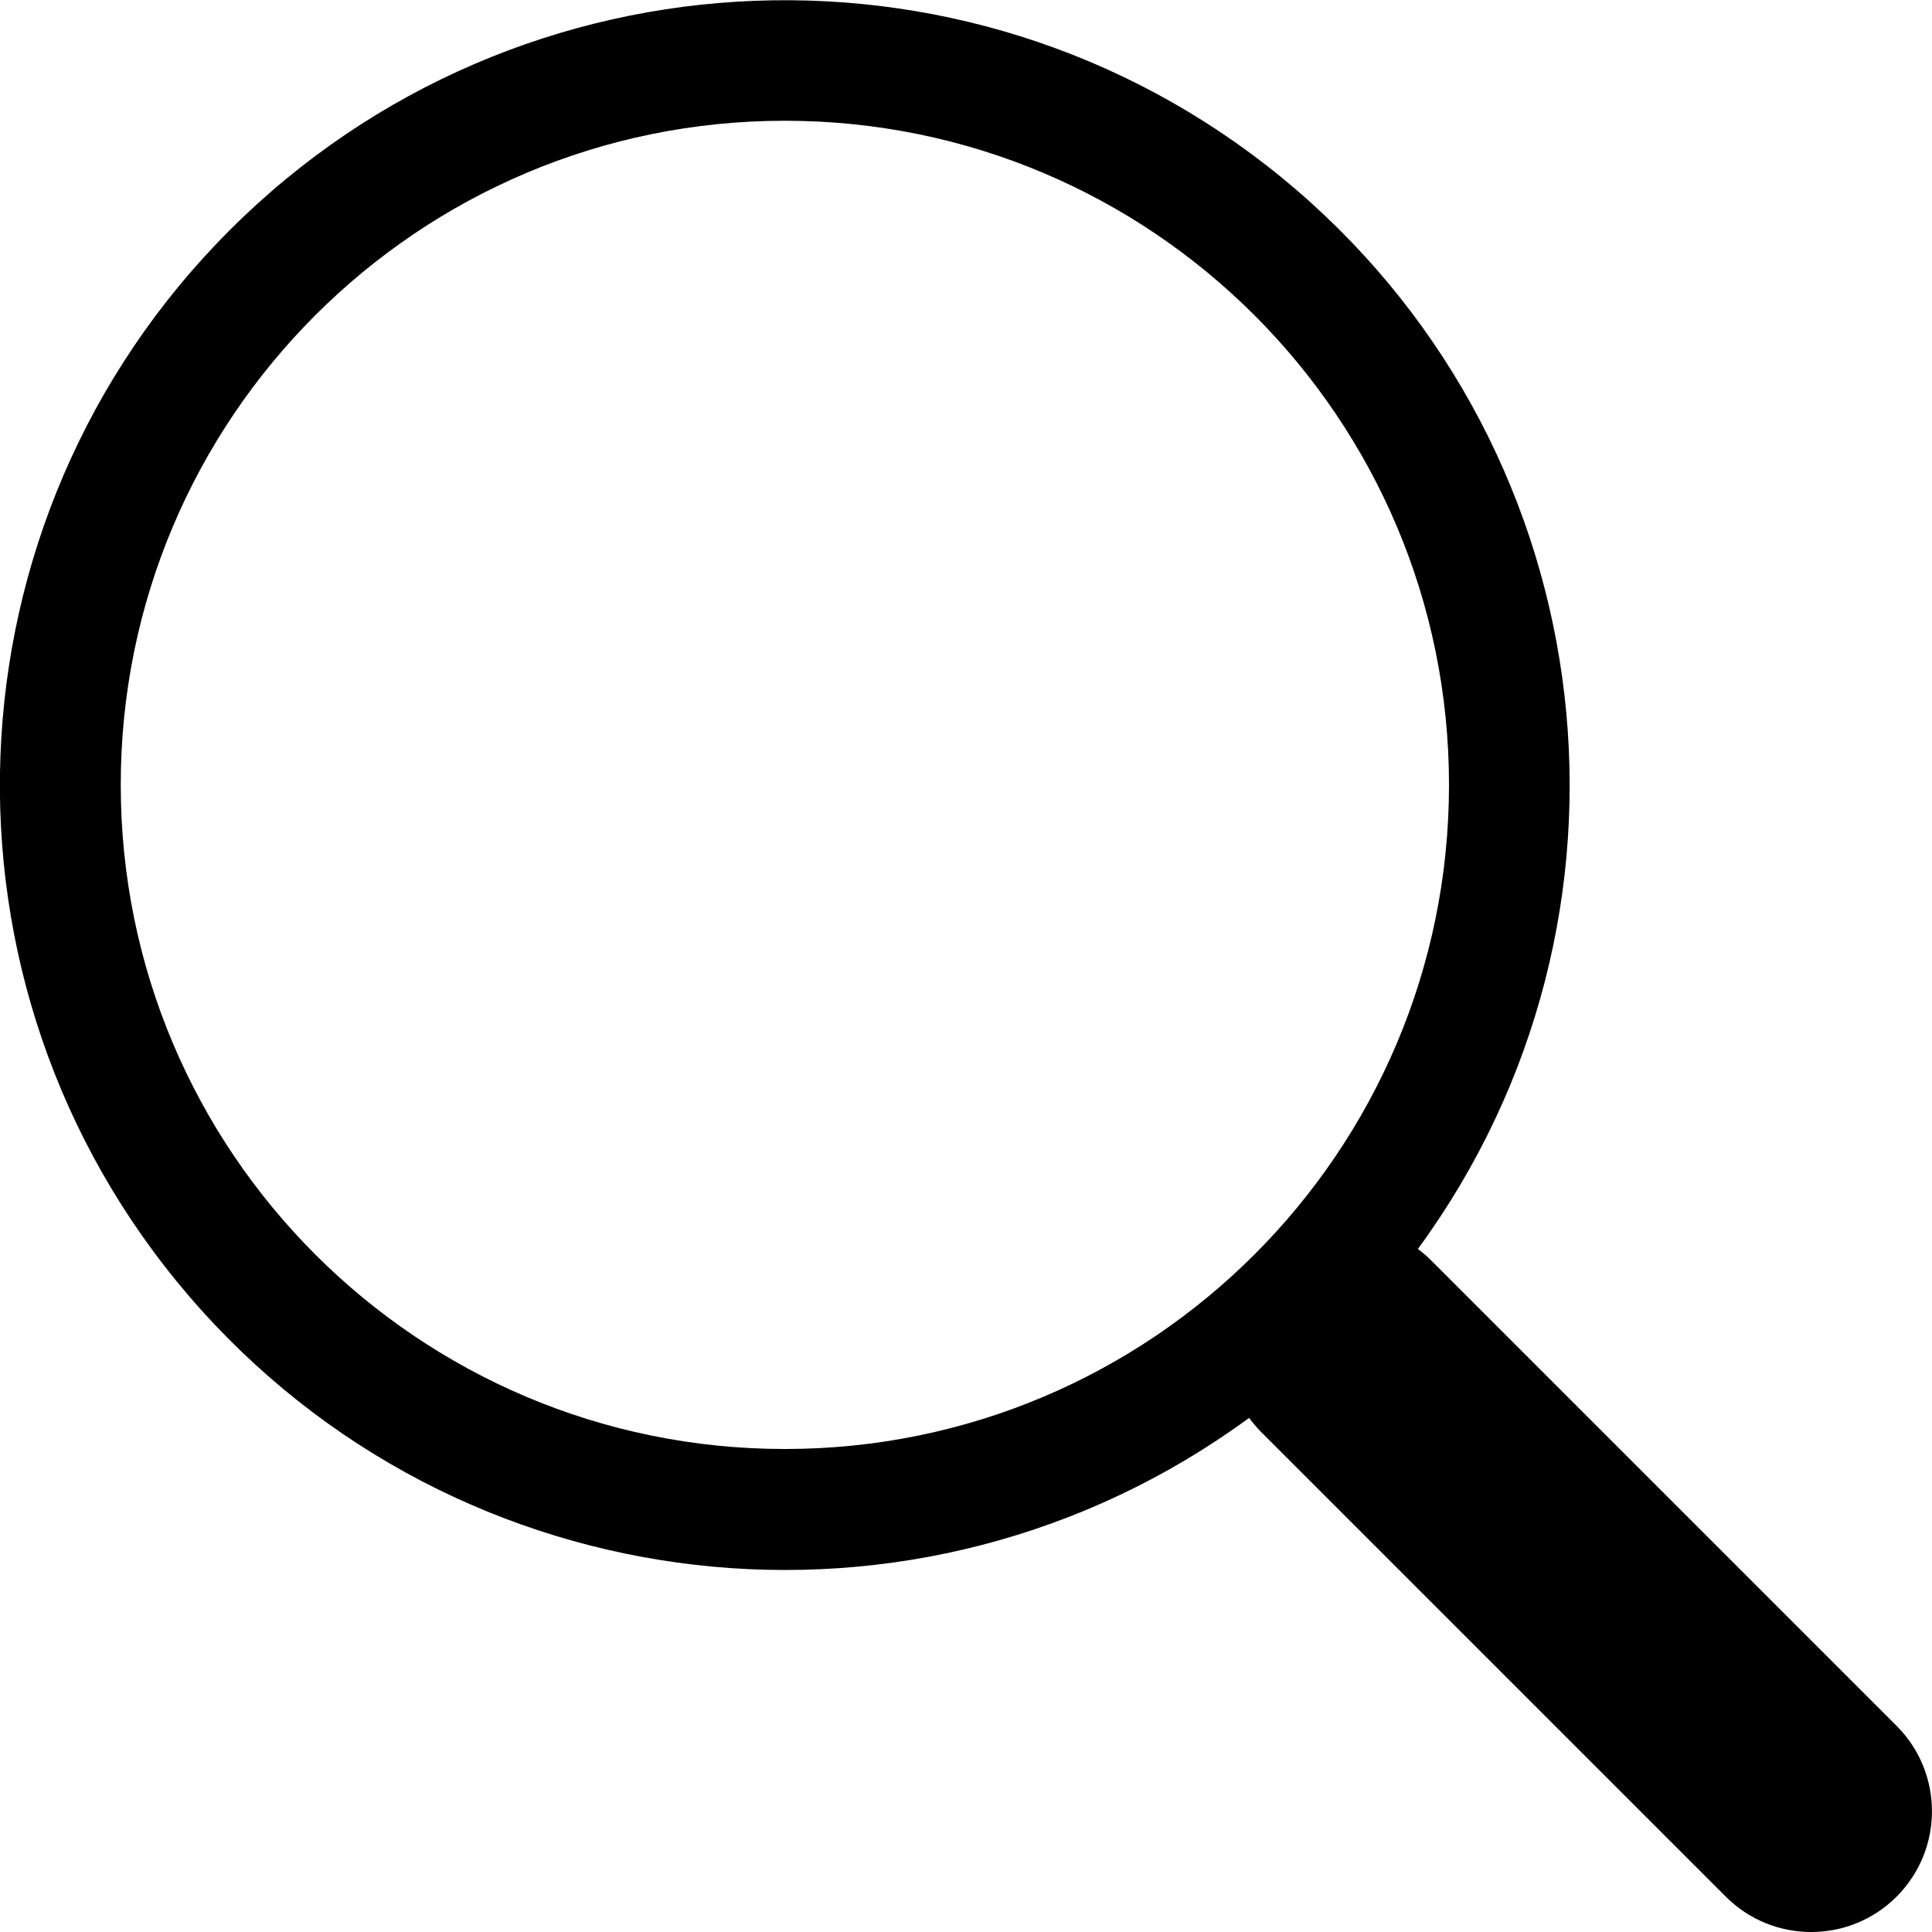
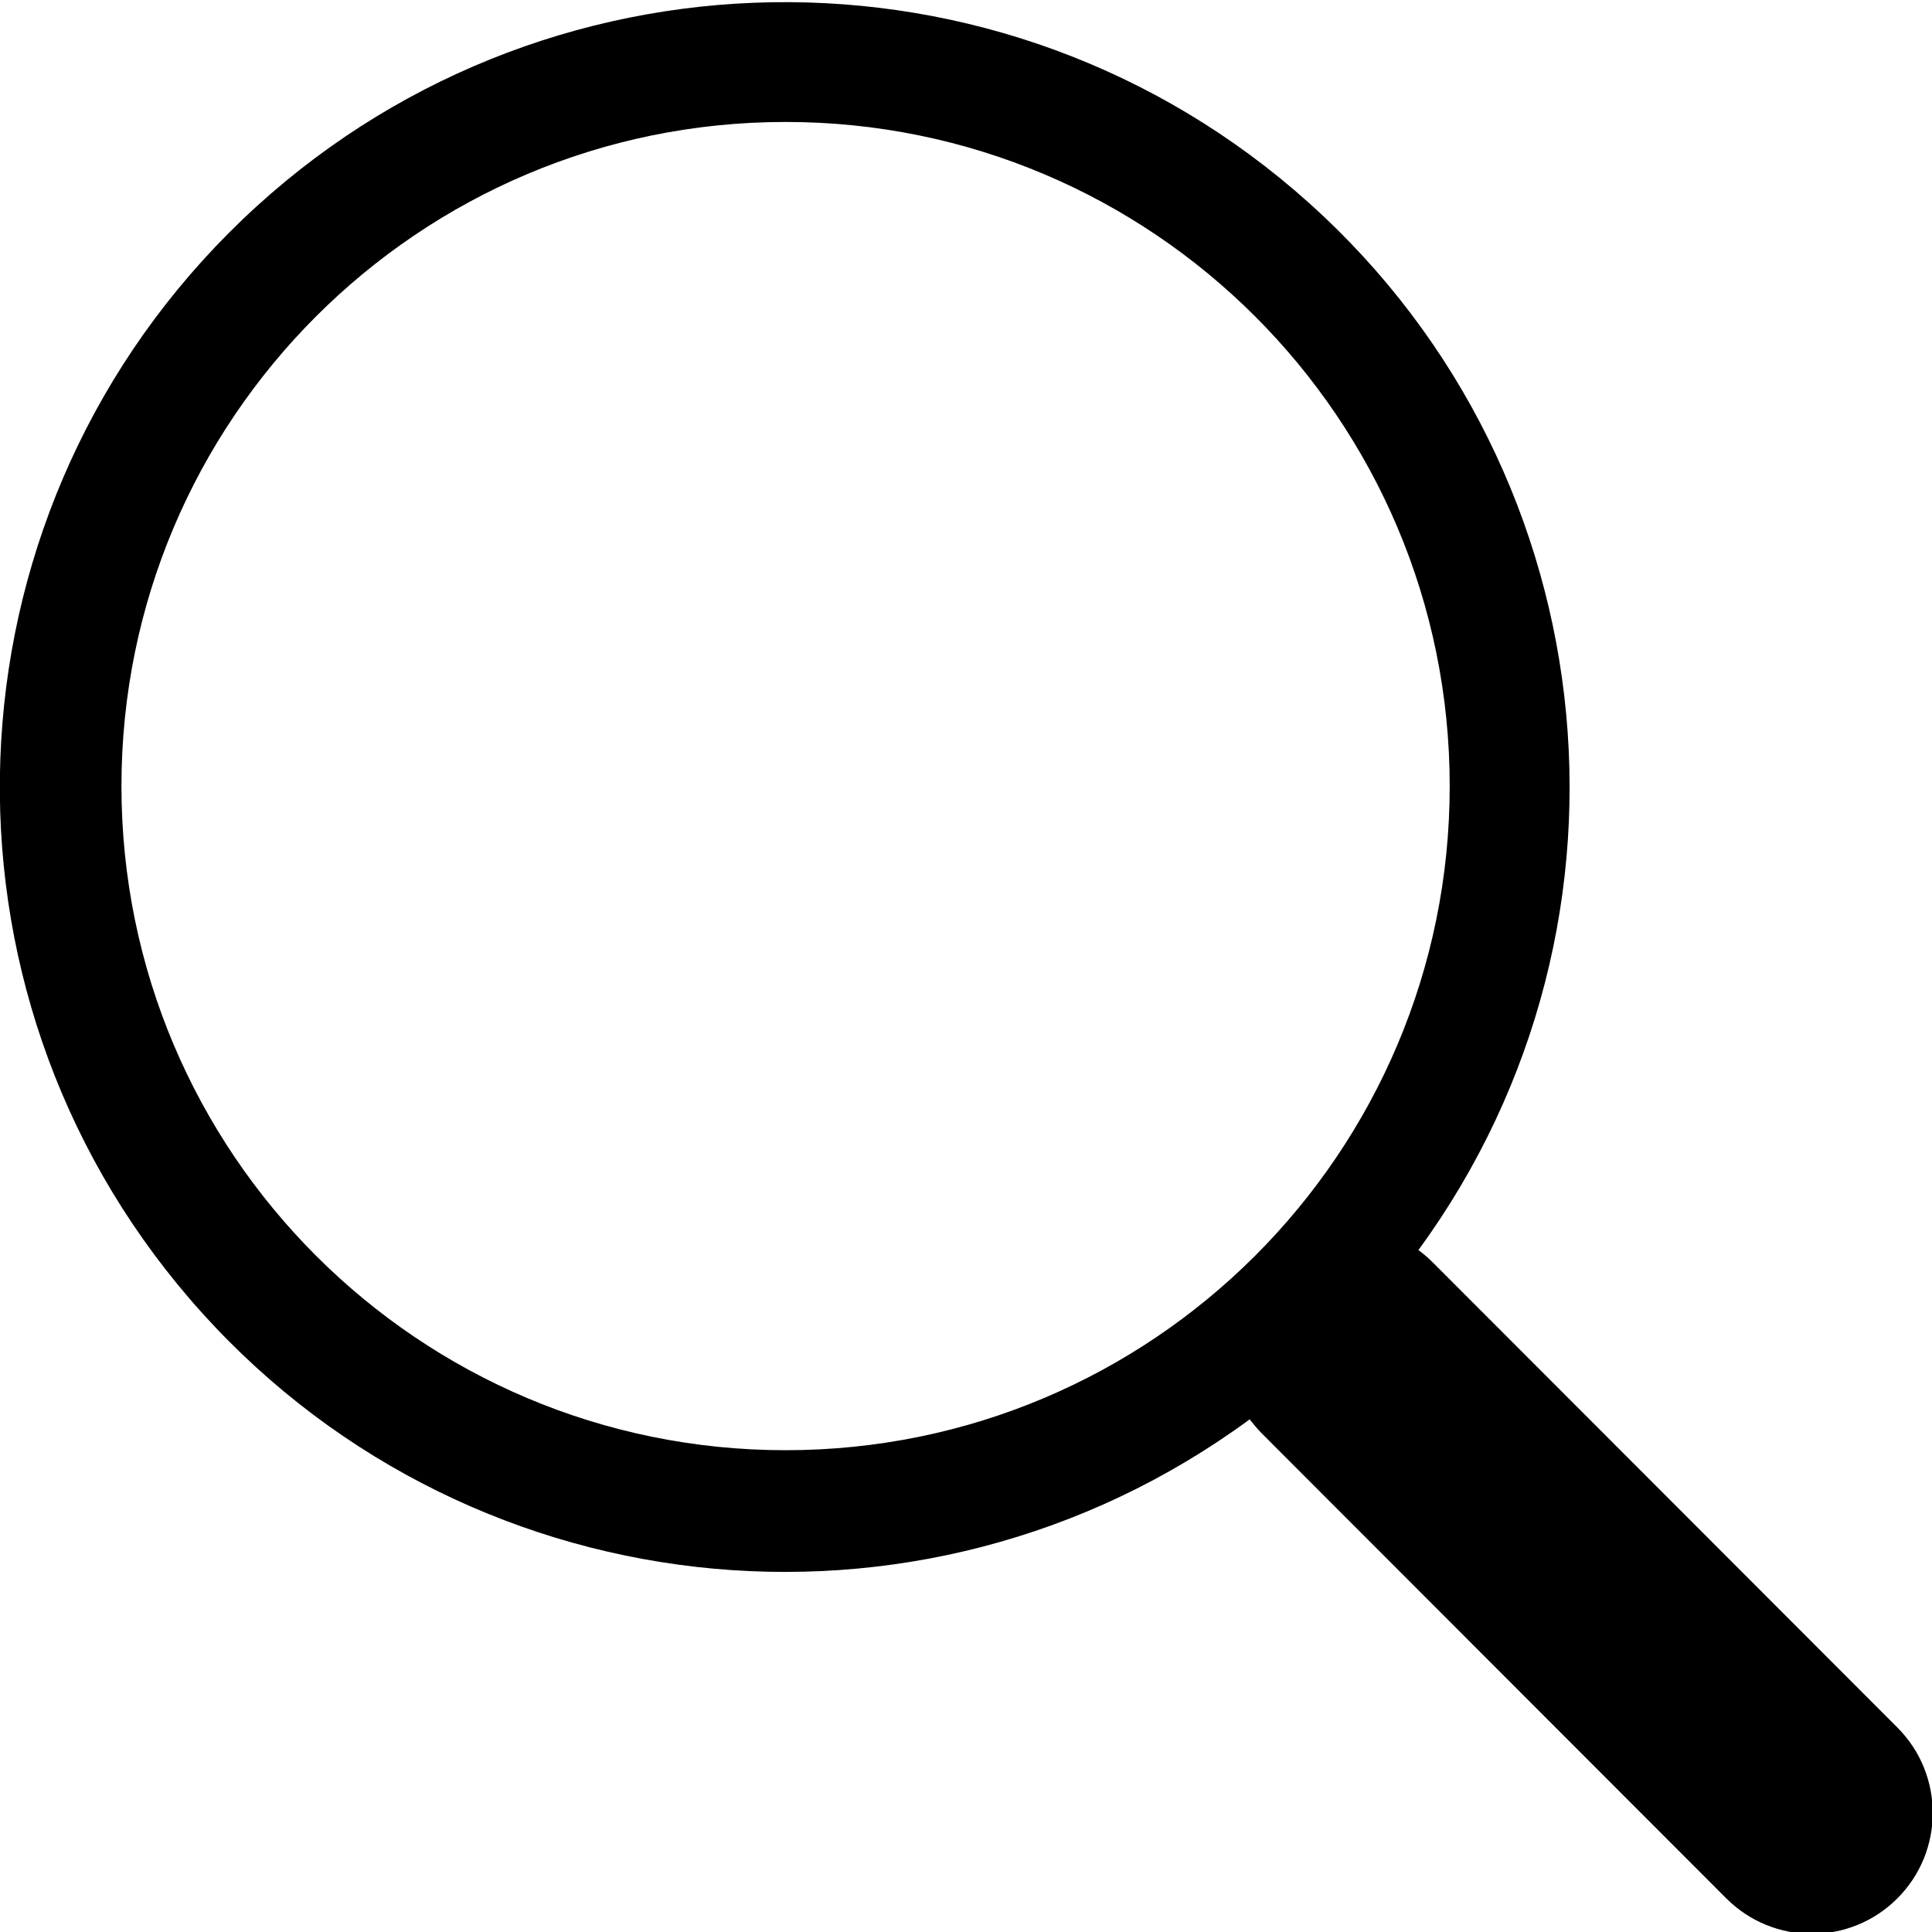
- <svg xmlns="http://www.w3.org/2000/svg" width="16" height="16" fill="currentColor" class="bi bi-search" viewBox="0 0 16 16">
-   <path d="M11.742 10.344a6.5 6.5 0 1 0-1.397 1.398h-.001c.03.04.062.078.098.115l3.85 3.85a1 1 0 0 0 1.415-1.414l-3.85-3.85a1.007 1.007 0 0 0-.115-.1zM12 6.5a5.5 5.5 0 1 1-11 0 5.5 5.5 0 0 1 11 0z" />
+ <svg xmlns="http://www.w3.org/2000/svg" width="4mm" height="4mm" viewBox="0 0 4 4" version="1.1" id="svg5" xml:space="preserve">
+   <defs id="defs2" />
+   <g id="layer1" transform="translate(-91.81354,-131.1695)">
+     <path d="m 94.75,133.758 a 1.625,1.625 0 1 0 -0.349,0.35 h -2.5e-4 c 0.008,0.01 0.015,0.019 0.025,0.029 l 0.962,0.963 a 0.25,0.25 0 0 0 0.354,-0.354 l -0.962,-0.963 a 0.252,0.252 0 0 0 -0.029,-0.025 z m 0.065,-0.961 a 1.375,1.375 0 1 1 -2.75,0 1.375,1.375 0 0 1 2.75,0 z" id="path313" style="fill:#000000;stroke-width:0.25" />
+   </g>
</svg>
